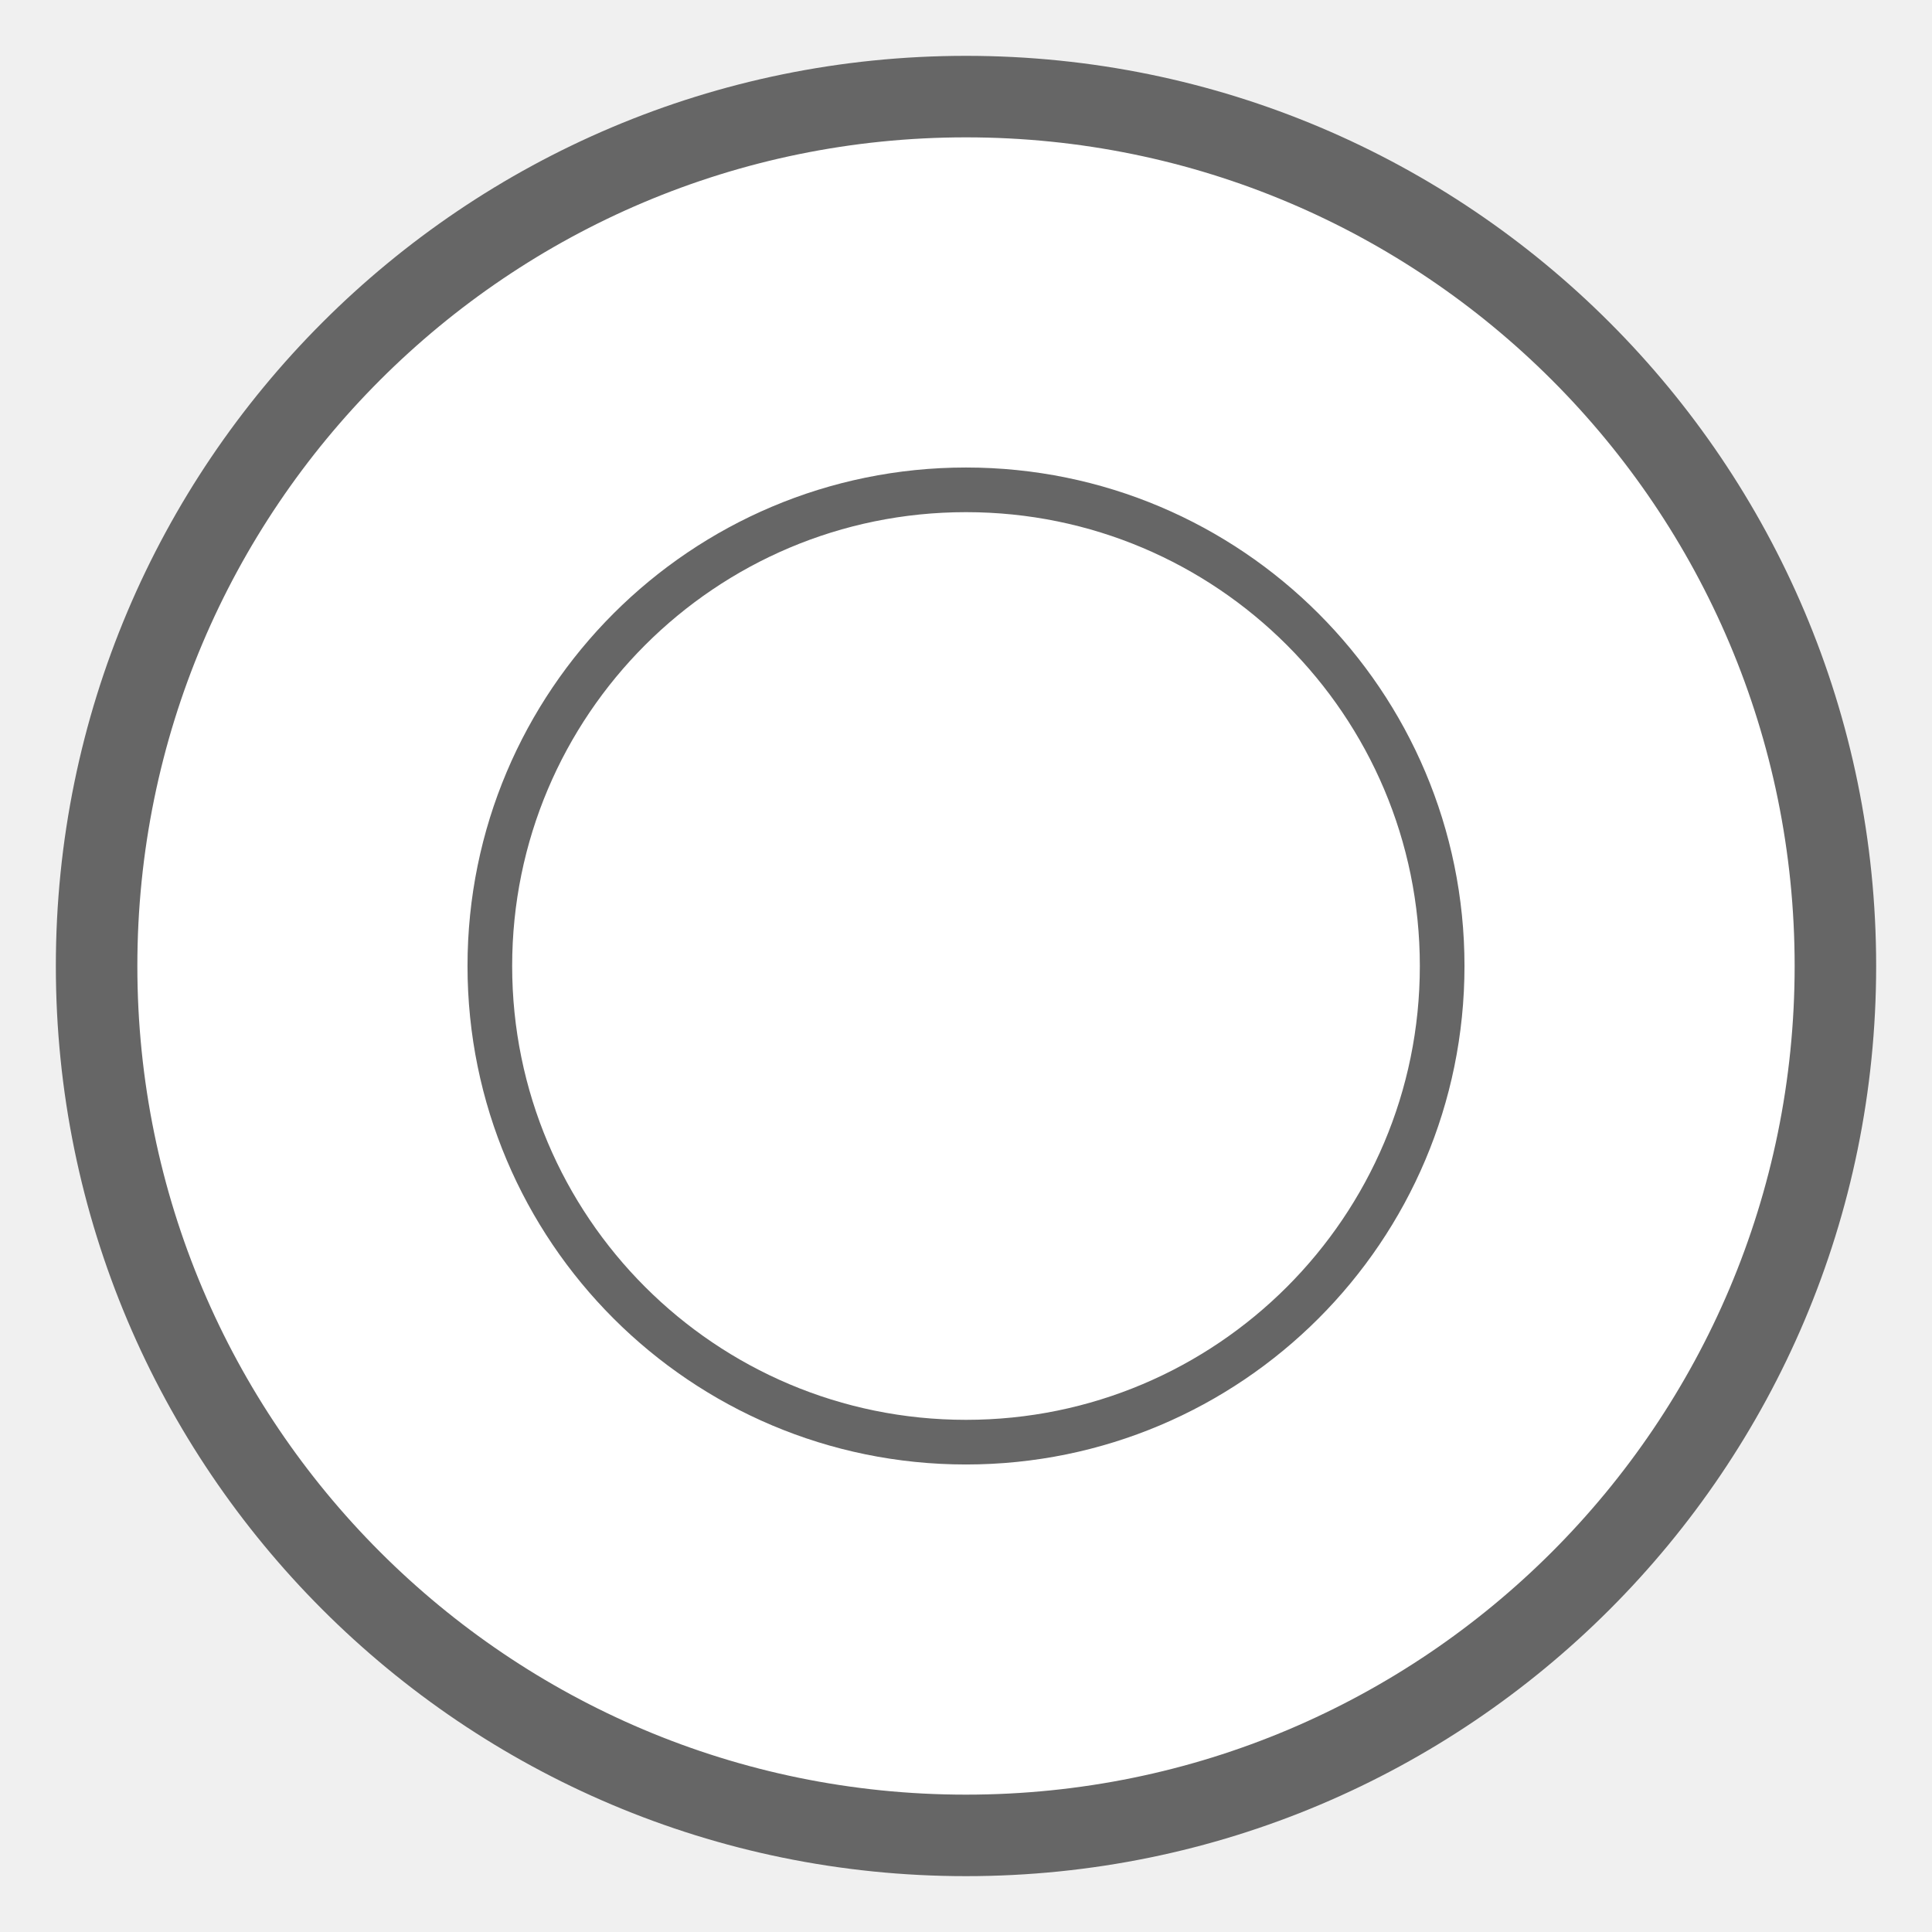
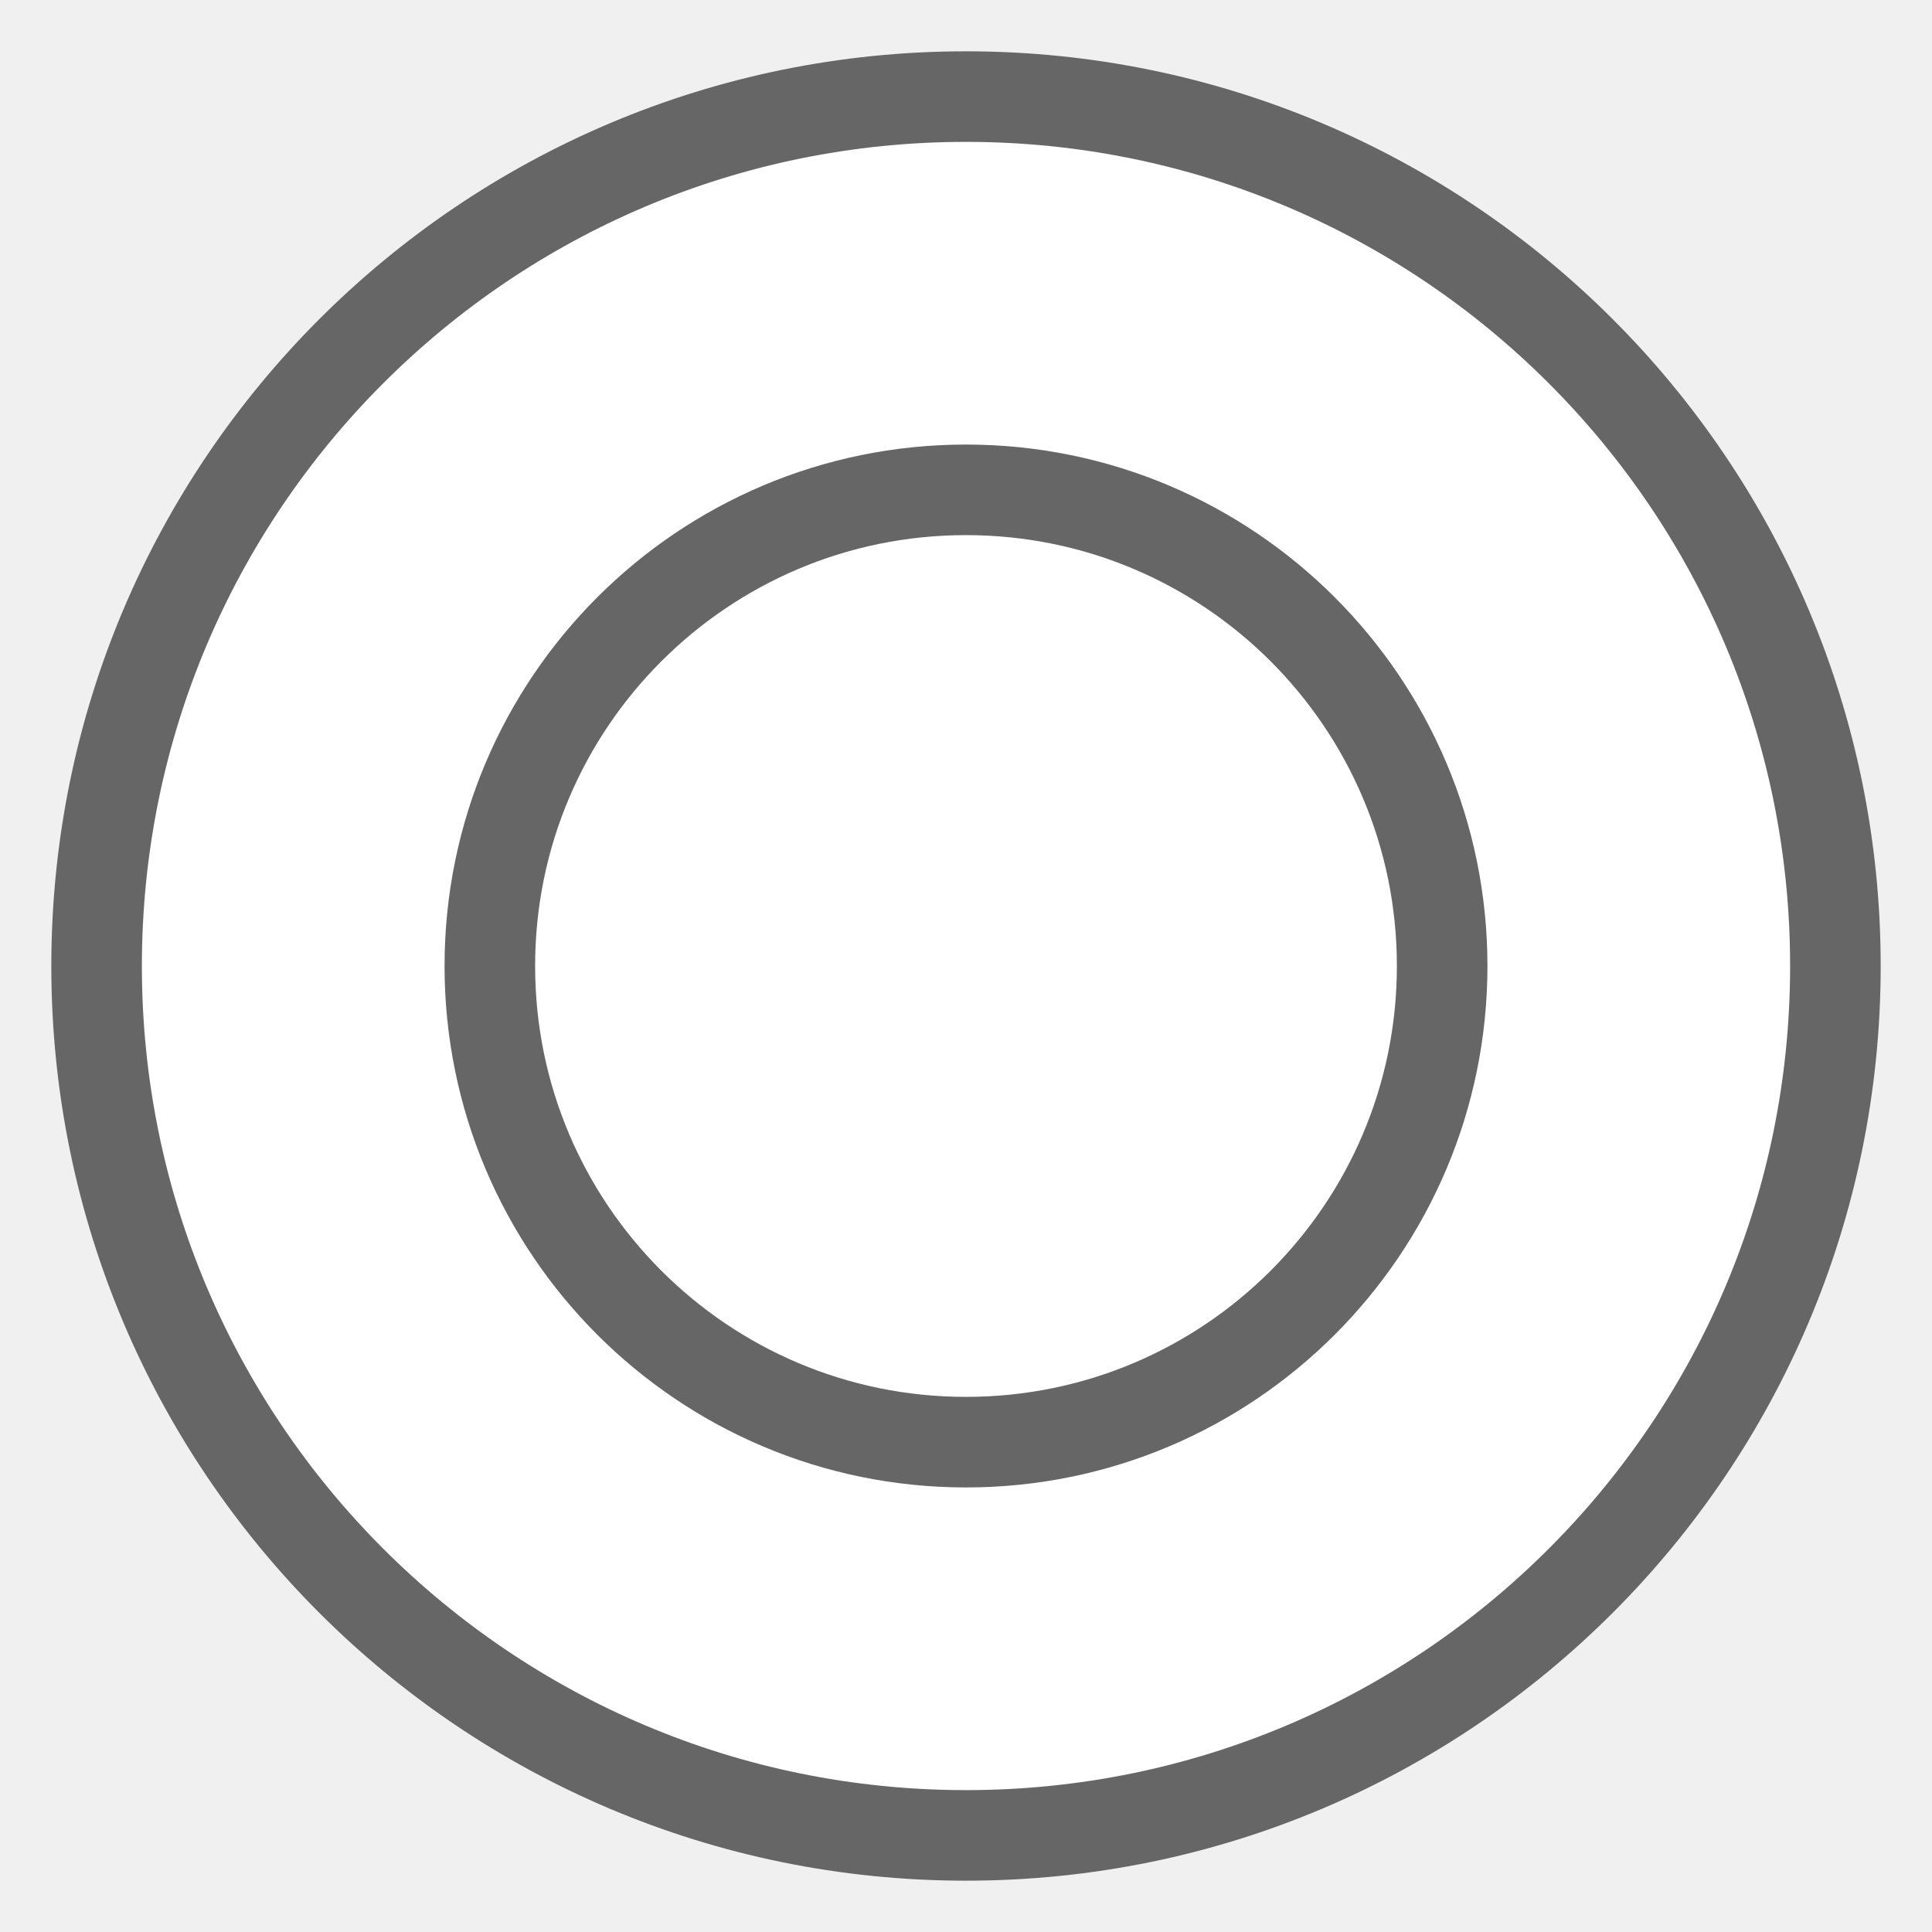
<svg xmlns="http://www.w3.org/2000/svg" width="128" height="128" viewBox="0 0 128 128" id="svg2" version="1.1">
  <defs id="defs4" />
  <g id="layer1" transform="translate(0,-924.3622)">
-     <circle style="fill:#ffffff;stroke:#666666;stroke-width:5.4;stroke-miterlimit:4;stroke-dasharray:none" id="path3382" cx="64" cy="988.362" r="57.6" />
-     <circle r="31.547" cy="988.362" cx="64" id="circle4222" style="fill:#ffffff;stroke:#666666;stroke-width:2.958;stroke-miterlimit:4;stroke-dasharray:none" />
+     <circle style="fill:#ffffff;stroke:#666666;stroke-width:6;stroke-miterlimit:4;stroke-dasharray:none" id="path3382" cx="64" cy="988.362" r="57.6" />
+     <circle r="31.547" cy="988.362" cx="64" id="circle4222" style="fill:#ffffff;stroke:#666666;stroke-width:6;stroke-miterlimit:4;stroke-dasharray:none" />
  </g>
</svg>
